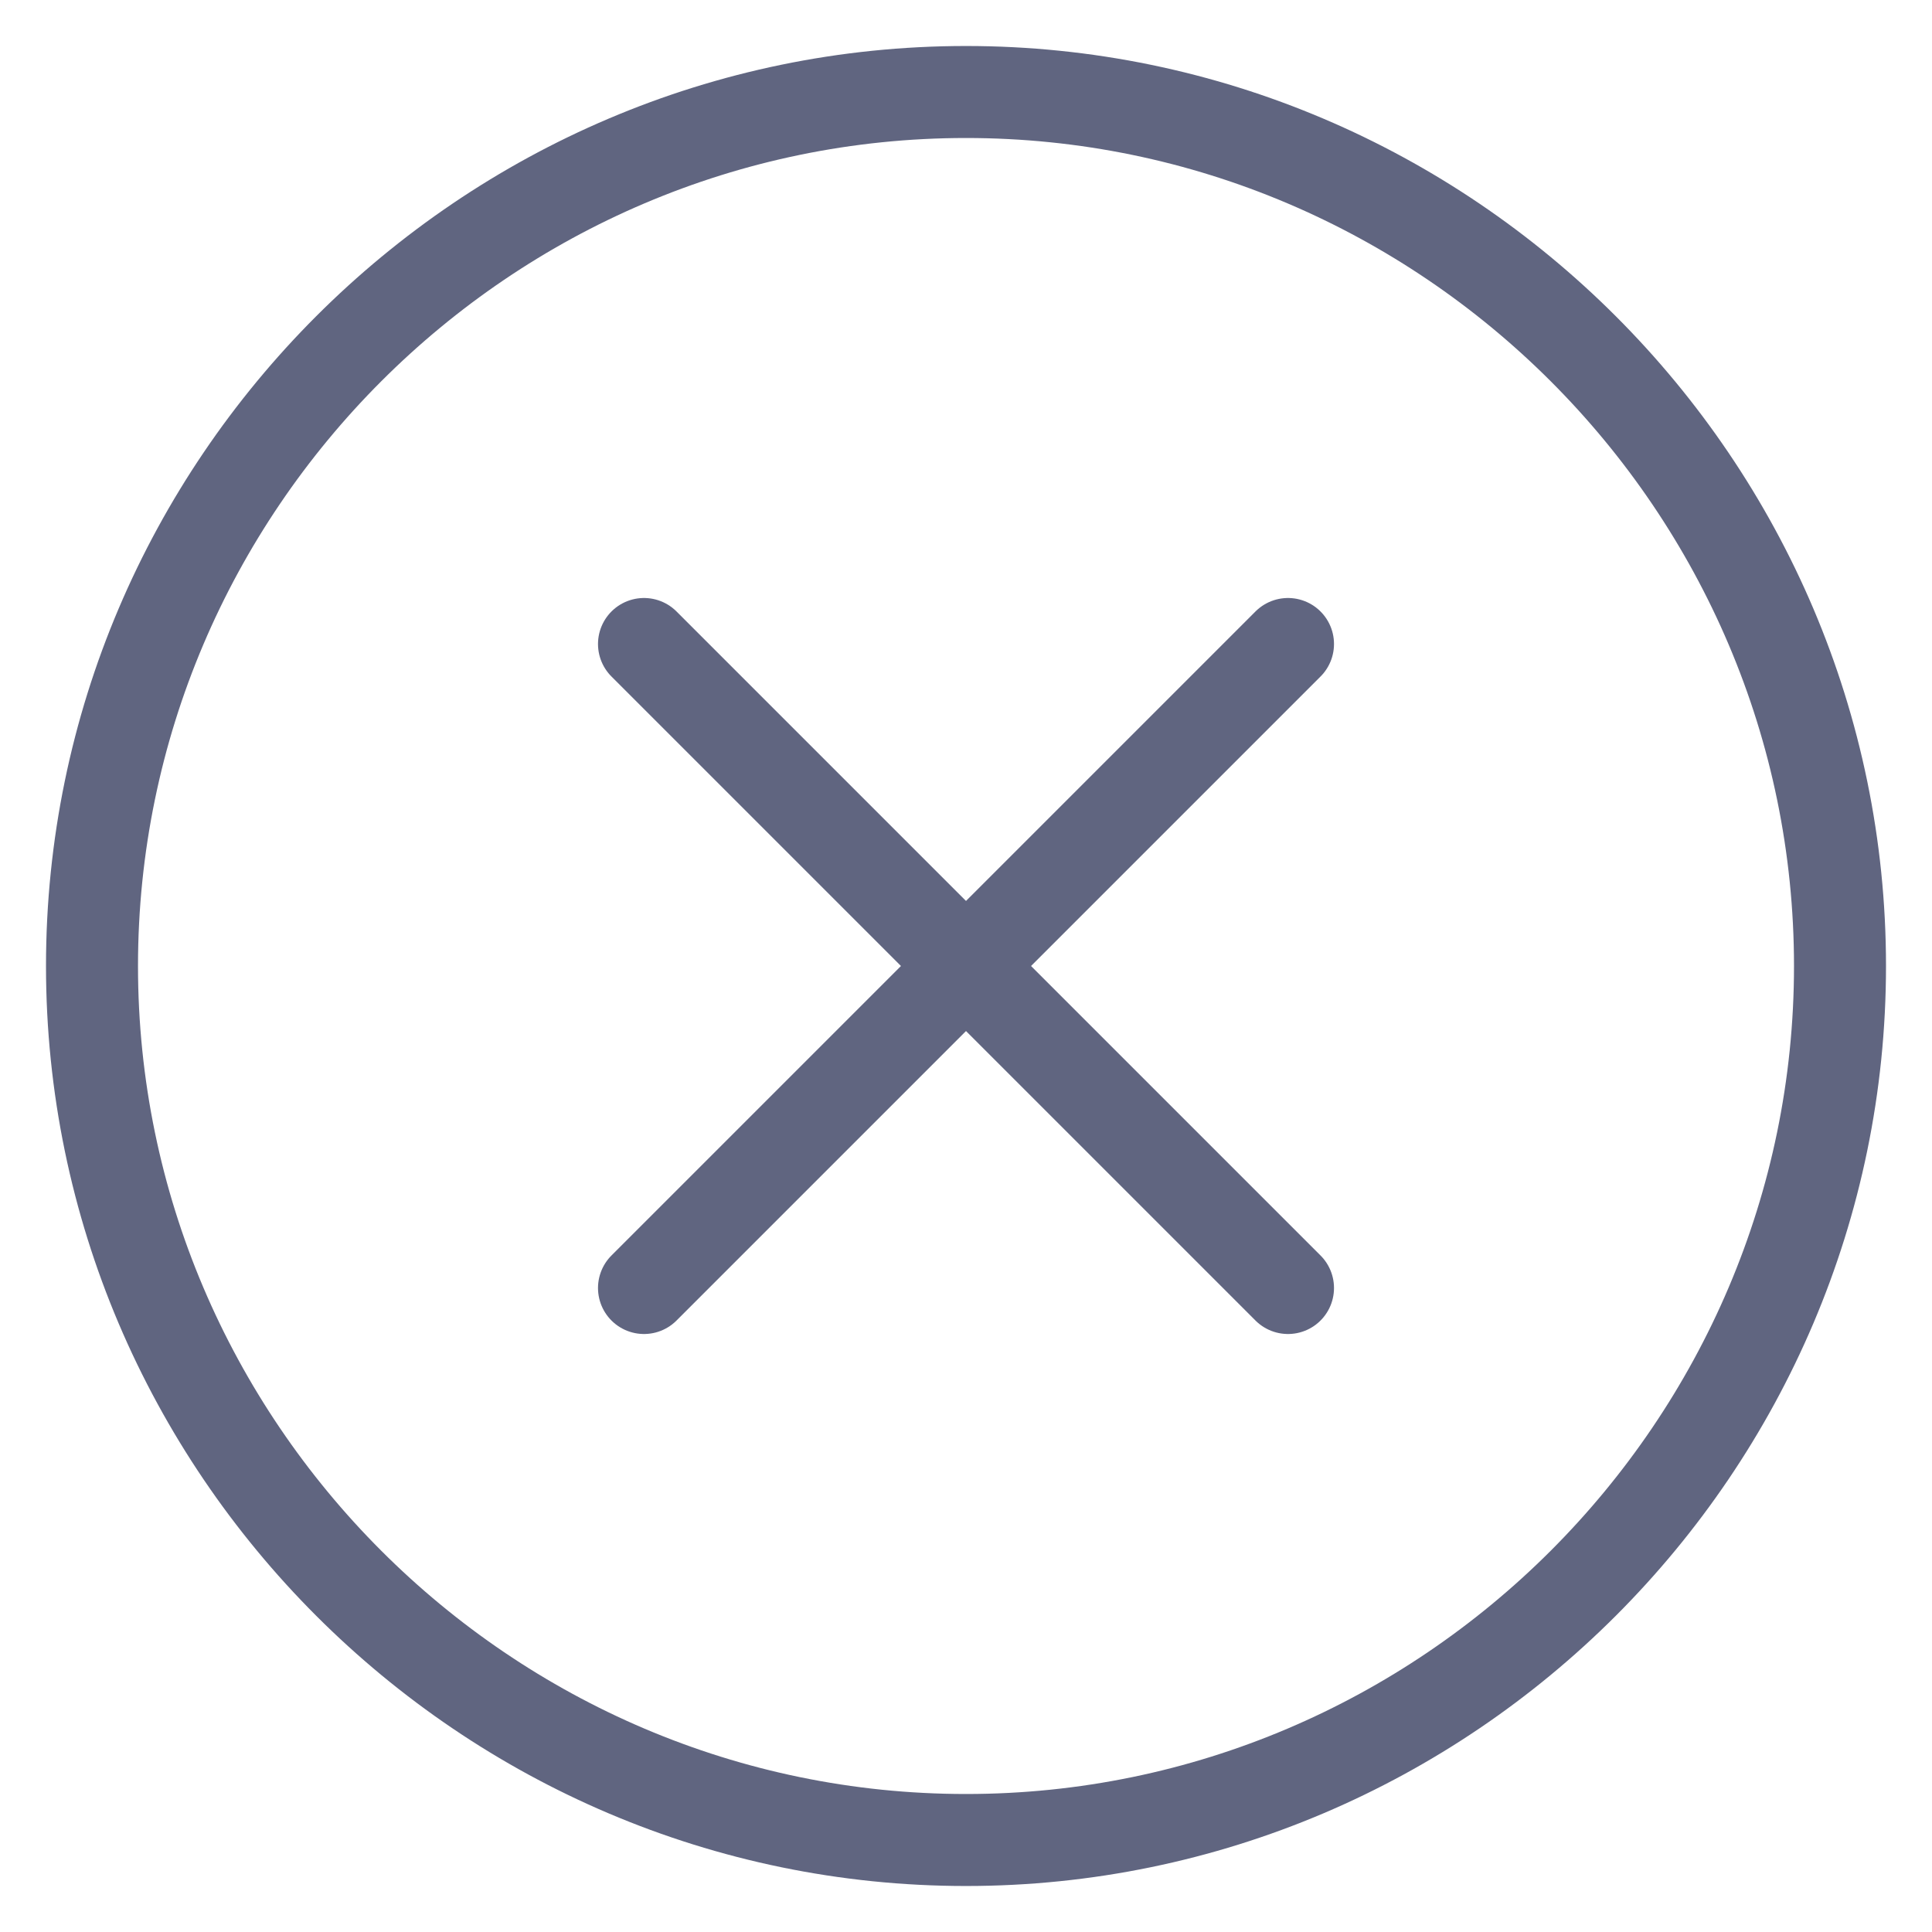
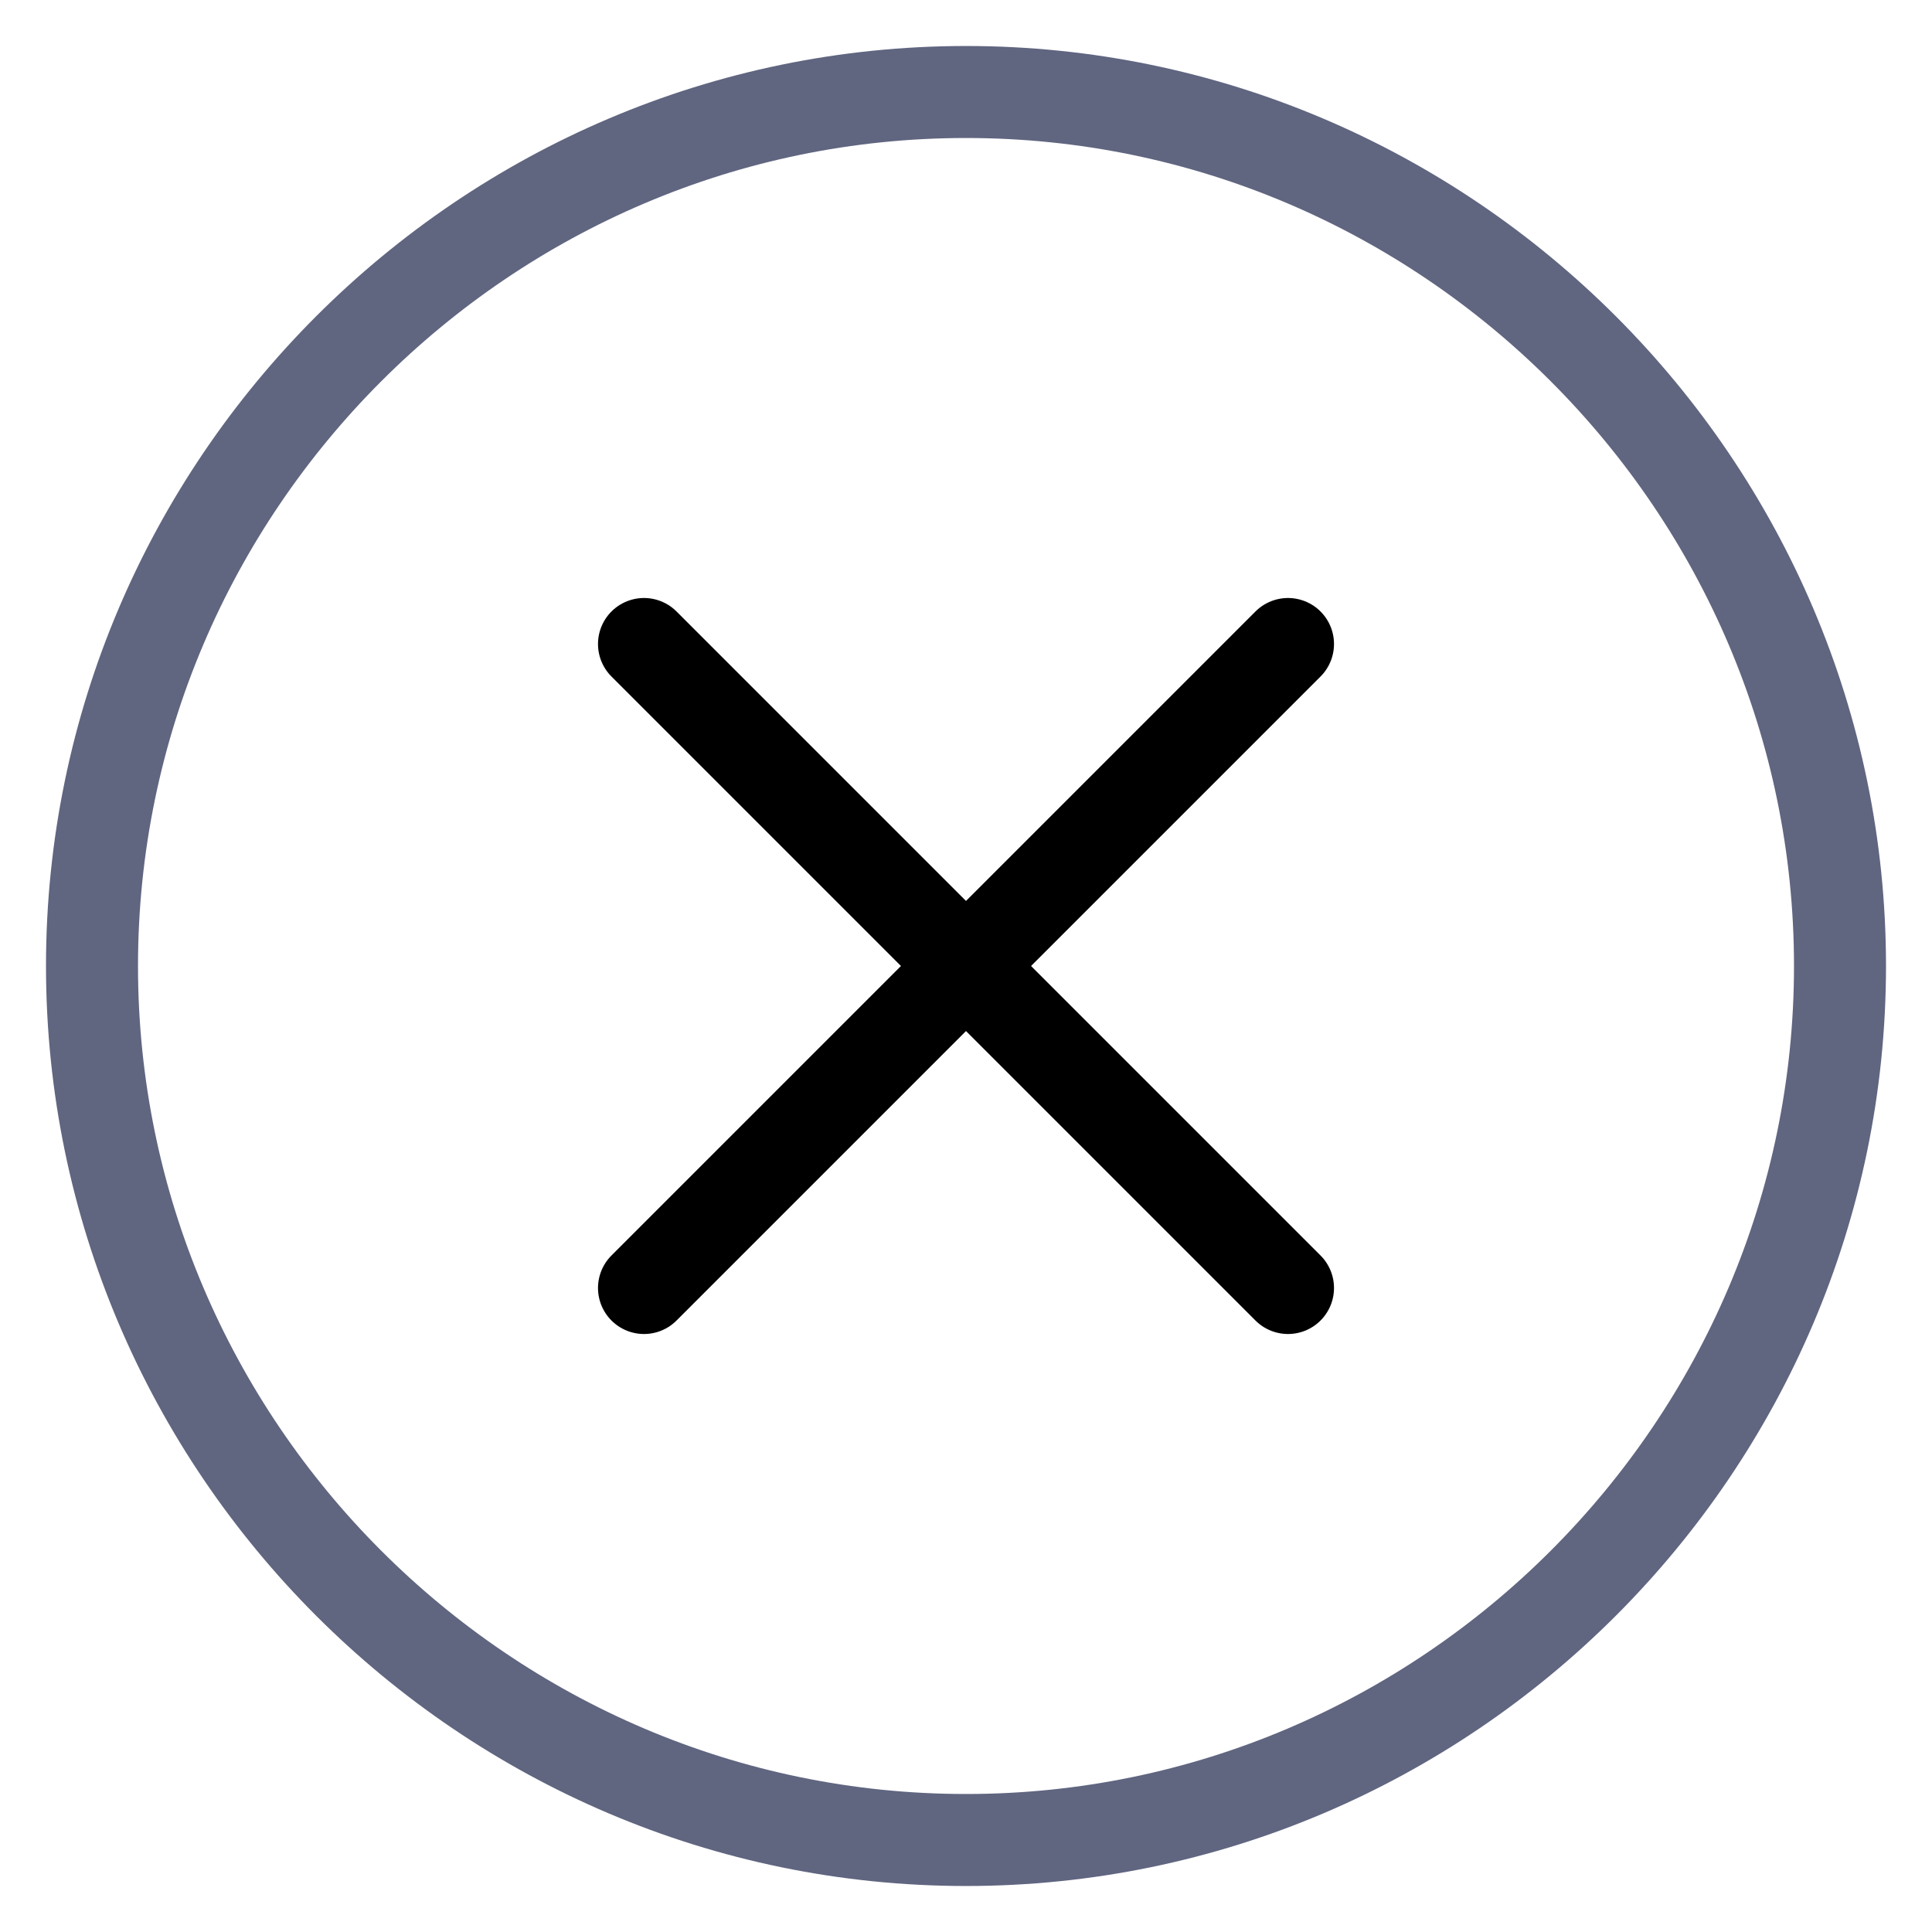
<svg xmlns="http://www.w3.org/2000/svg" width="21" height="21" viewBox="0 0 21 21" fill="none">
  <path d="M10.5 20C5.275 20 1 15.725 1 10.5C1 5.275 5.275 1 10.5 1C15.725 1 20 5.275 20 10.5C20 15.725 15.725 20 10.5 20Z" stroke="#606580" stroke-miterlimit="10" stroke-linecap="round" stroke-linejoin="round" />
-   <path d="M14 7L7 14" stroke="#606580" stroke-miterlimit="10" stroke-linecap="round" stroke-linejoin="round" />
-   <path d="M7 7L14 14" stroke="#606580" stroke-miterlimit="10" stroke-linecap="round" stroke-linejoin="round" />
+   <path d="M14 7L7 14" stroke="currentColor" stroke-miterlimit="10" stroke-linecap="round" stroke-linejoin="round" />
+   <path d="M7 7L14 14" stroke="currentColor" stroke-miterlimit="10" stroke-linecap="round" stroke-linejoin="round" />
</svg>
